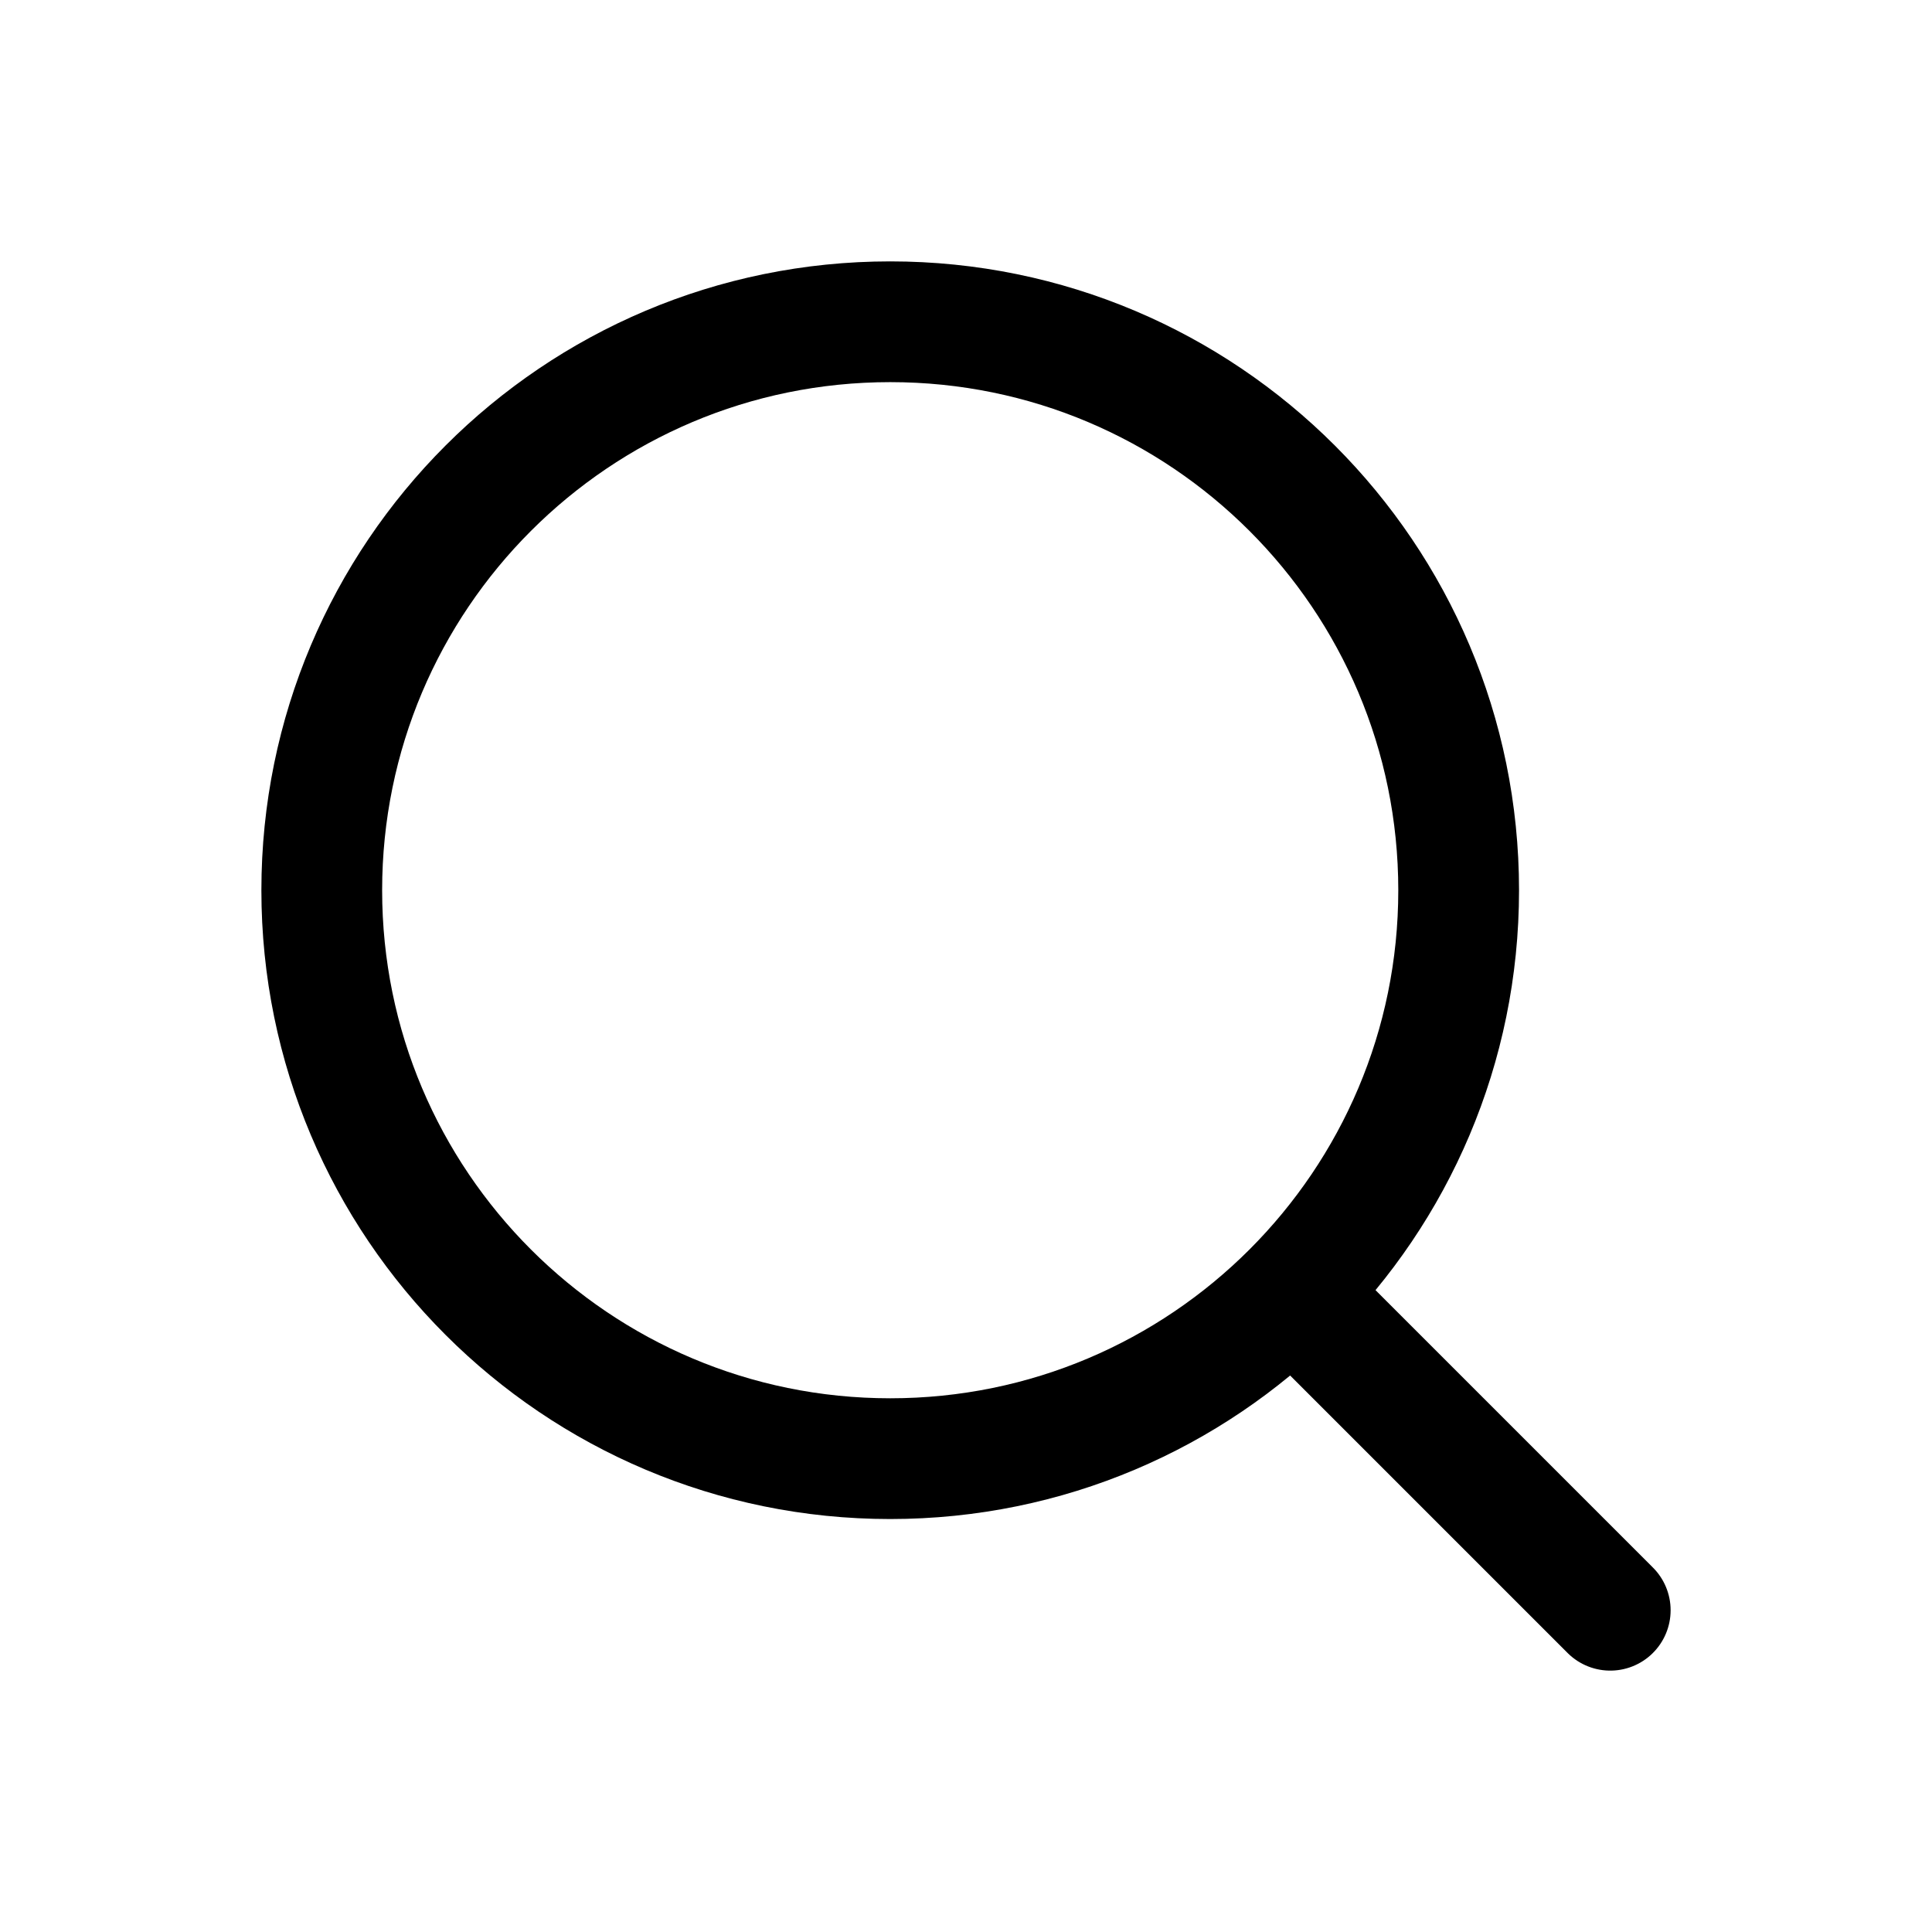
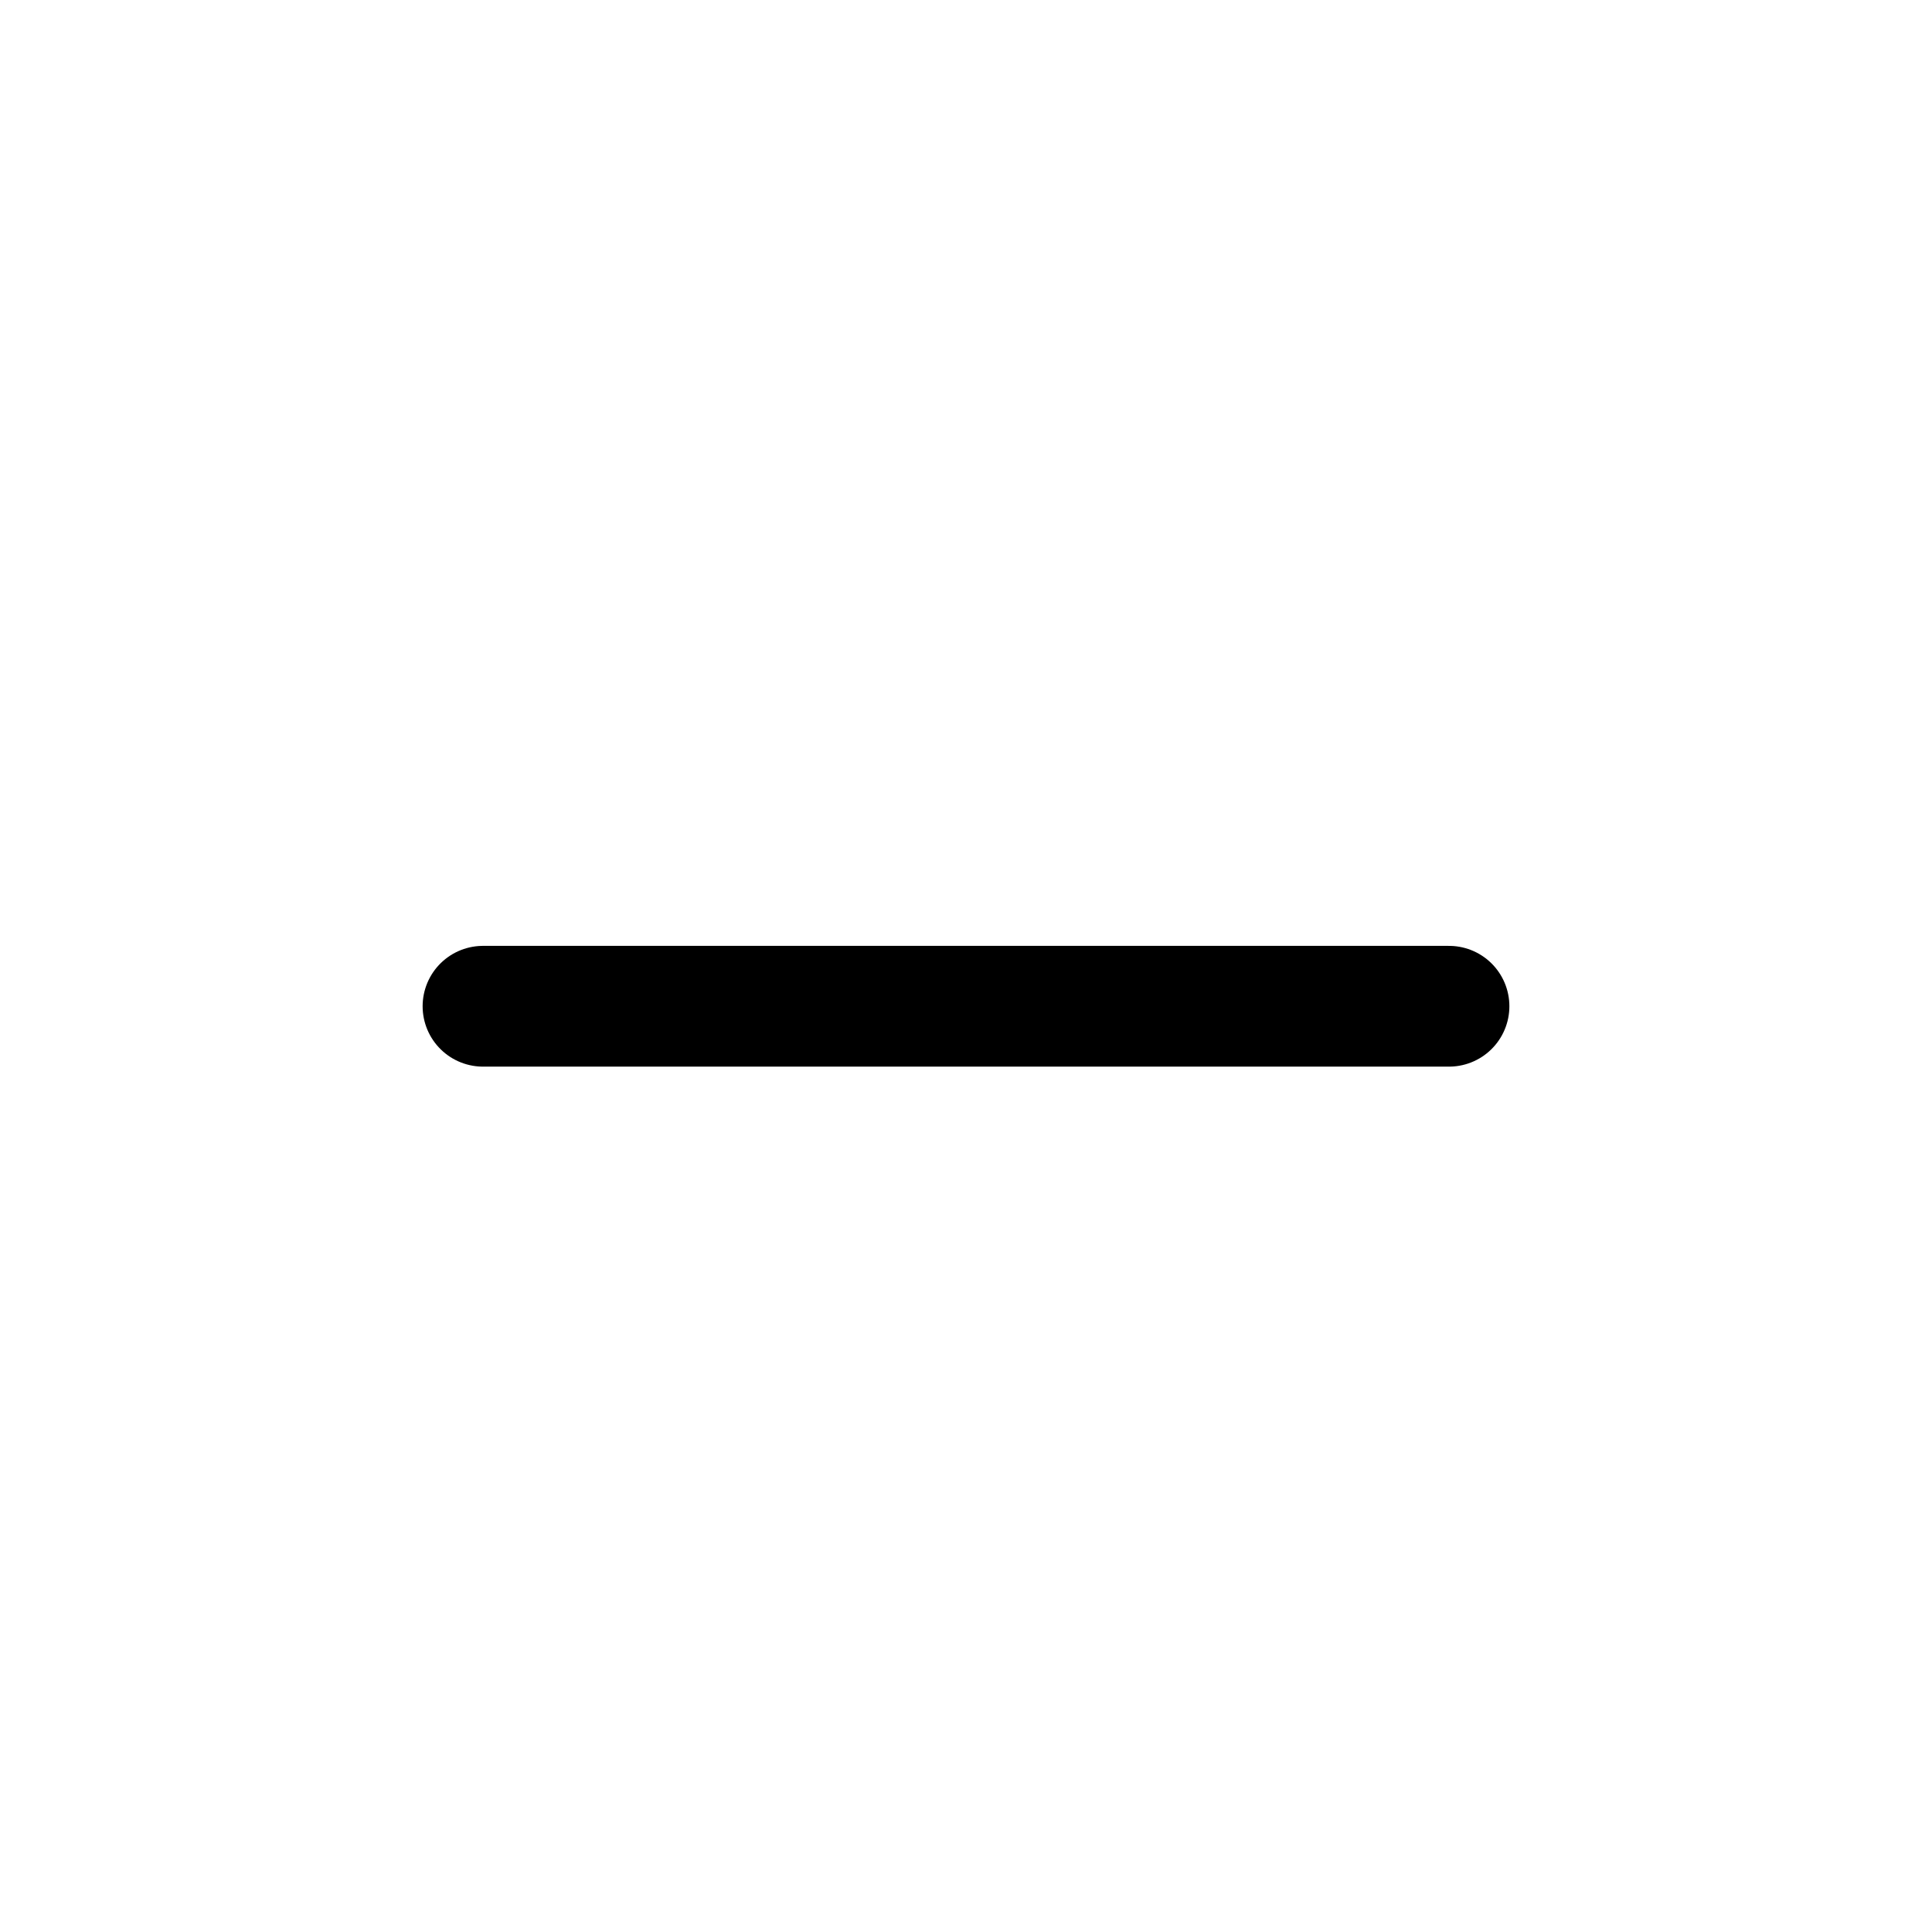
<svg xmlns="http://www.w3.org/2000/svg" width="24" height="24" viewBox="0 0 24 24" fill="none">
-   <path d="M20.003 20.003L16.052 16.052M18.12 11.059C18.12 14.959 14.959 18.12 11.059 18.12C7.158 18.12 3.997 14.959 3.997 11.059C3.997 7.158 7.158 3.997 11.059 3.997C14.959 3.997 18.12 7.158 18.12 11.059Z" stroke="currentColor" stroke-width="1.5" stroke-linecap="round" stroke-linejoin="round" />
+   <path d="M18 12.5H6" stroke="currentColor" stroke-width="1.5" stroke-linecap="round" stroke-linejoin="round" />
</svg>
